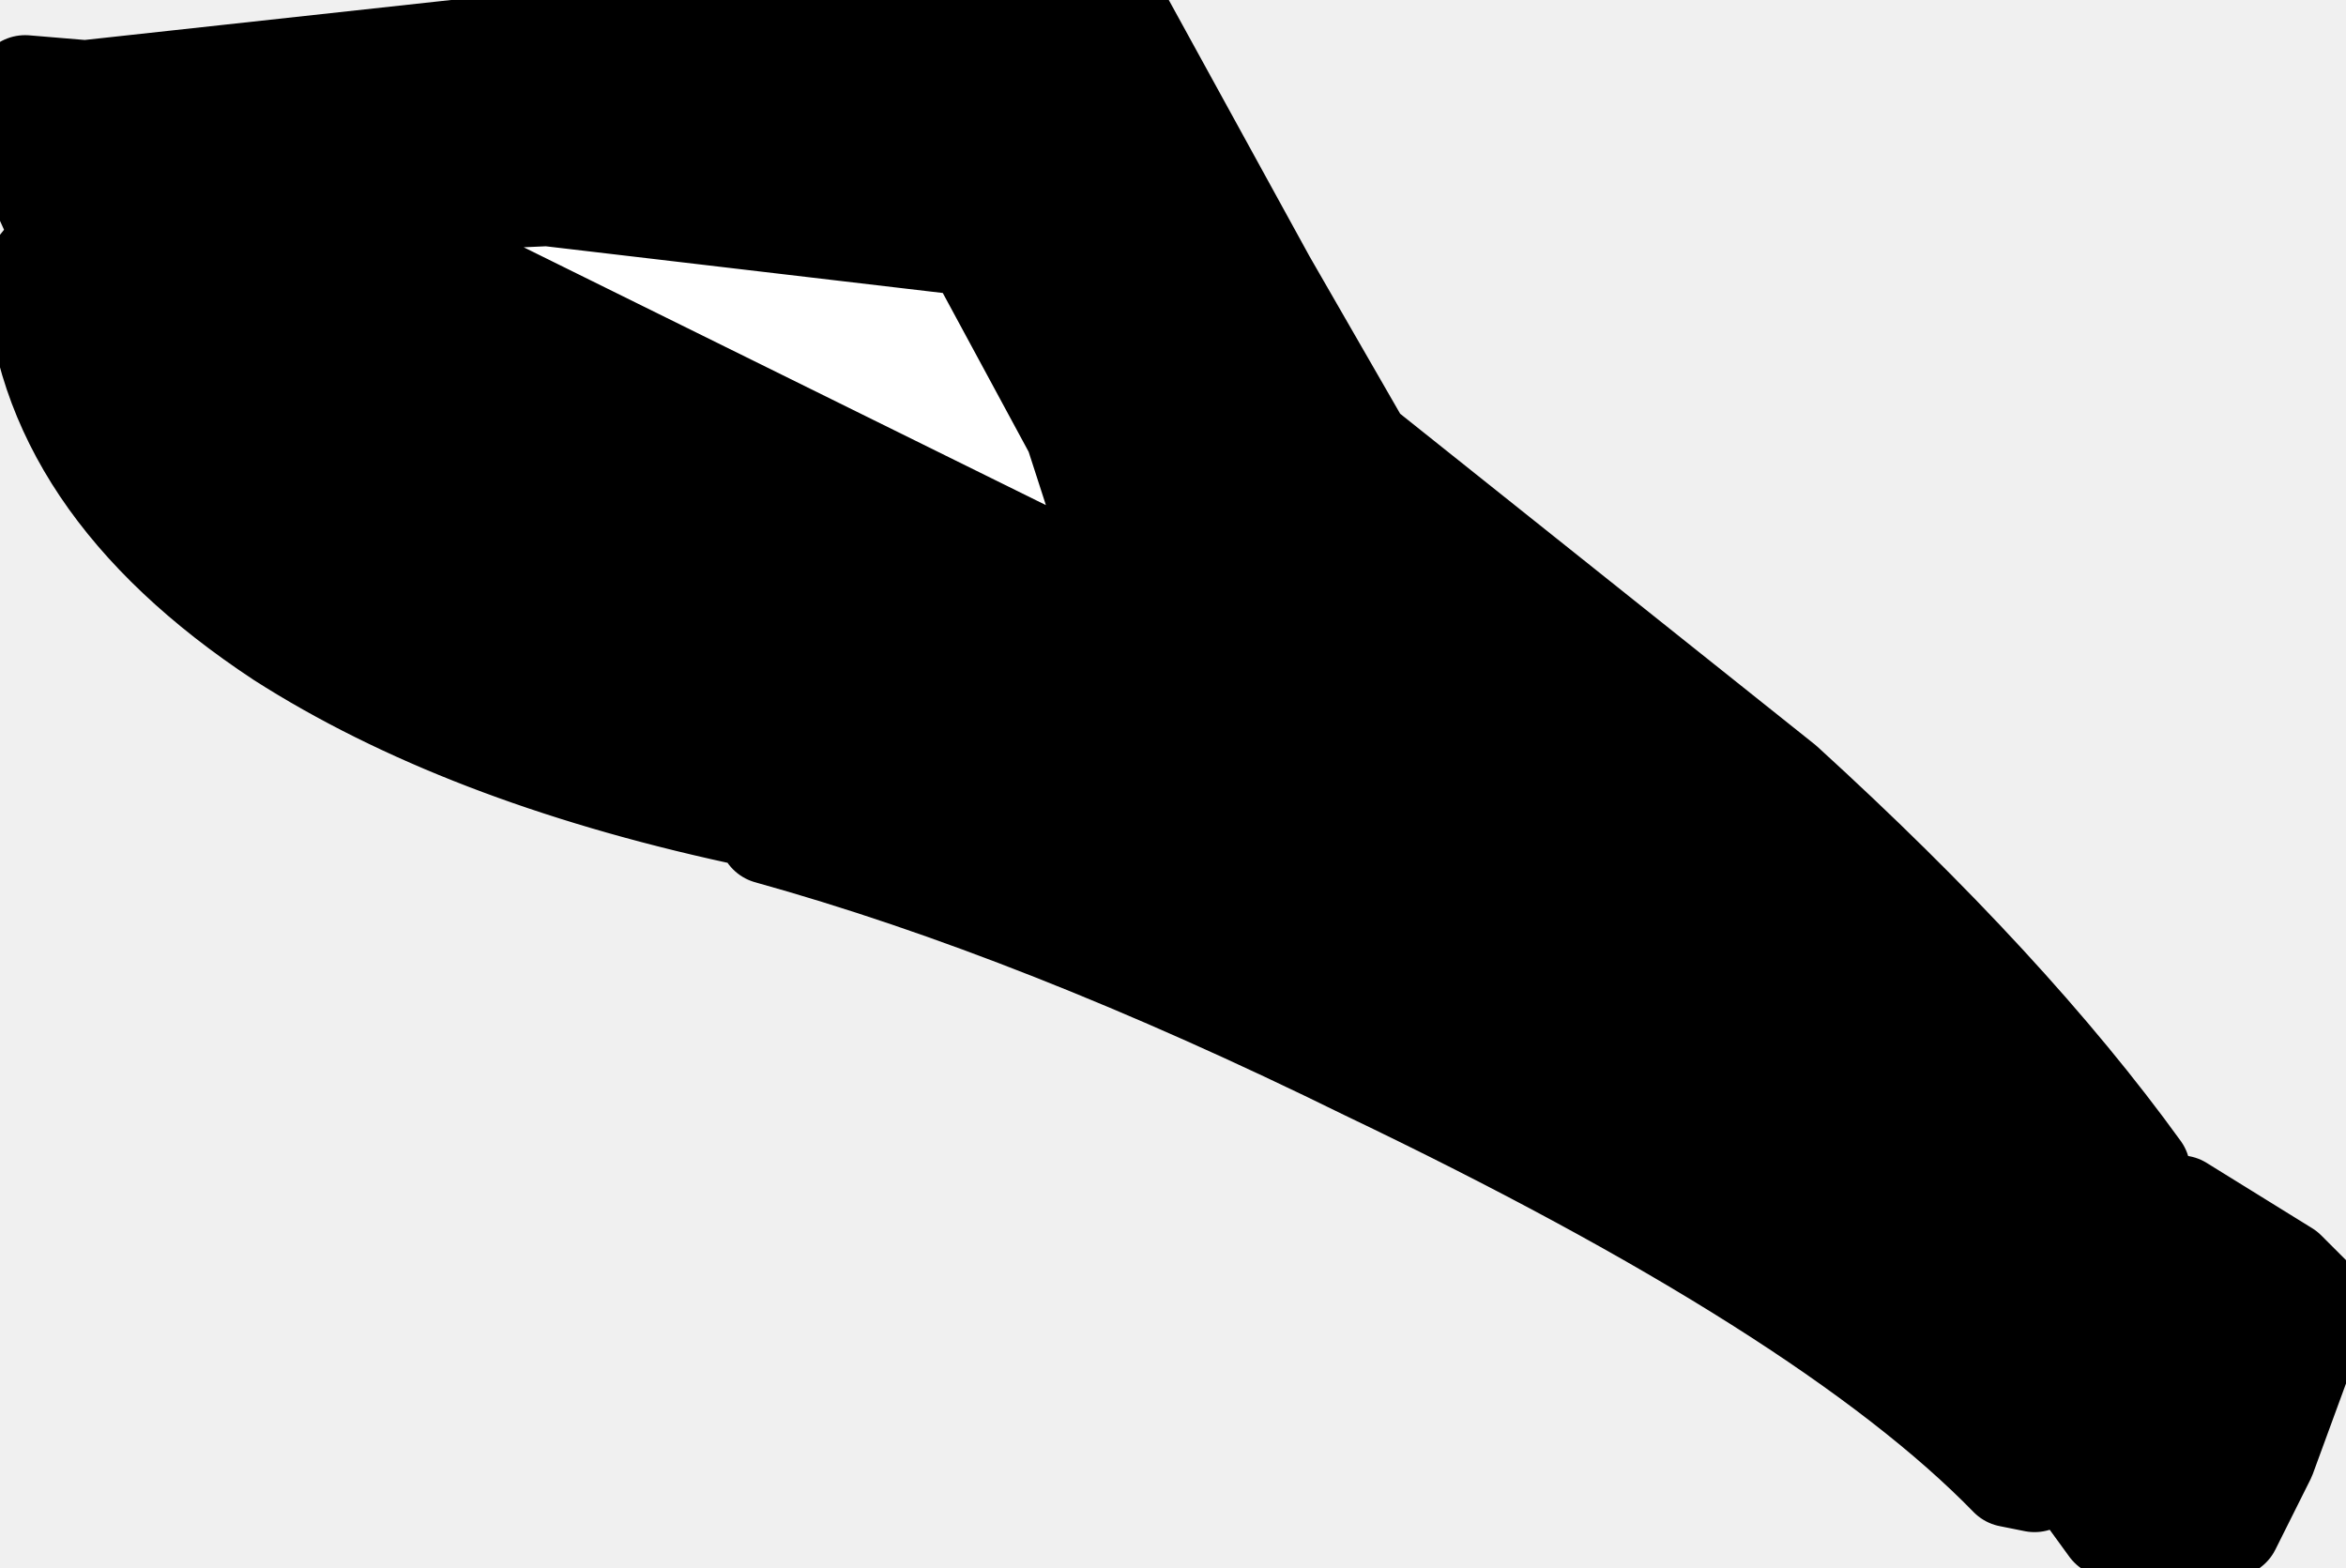
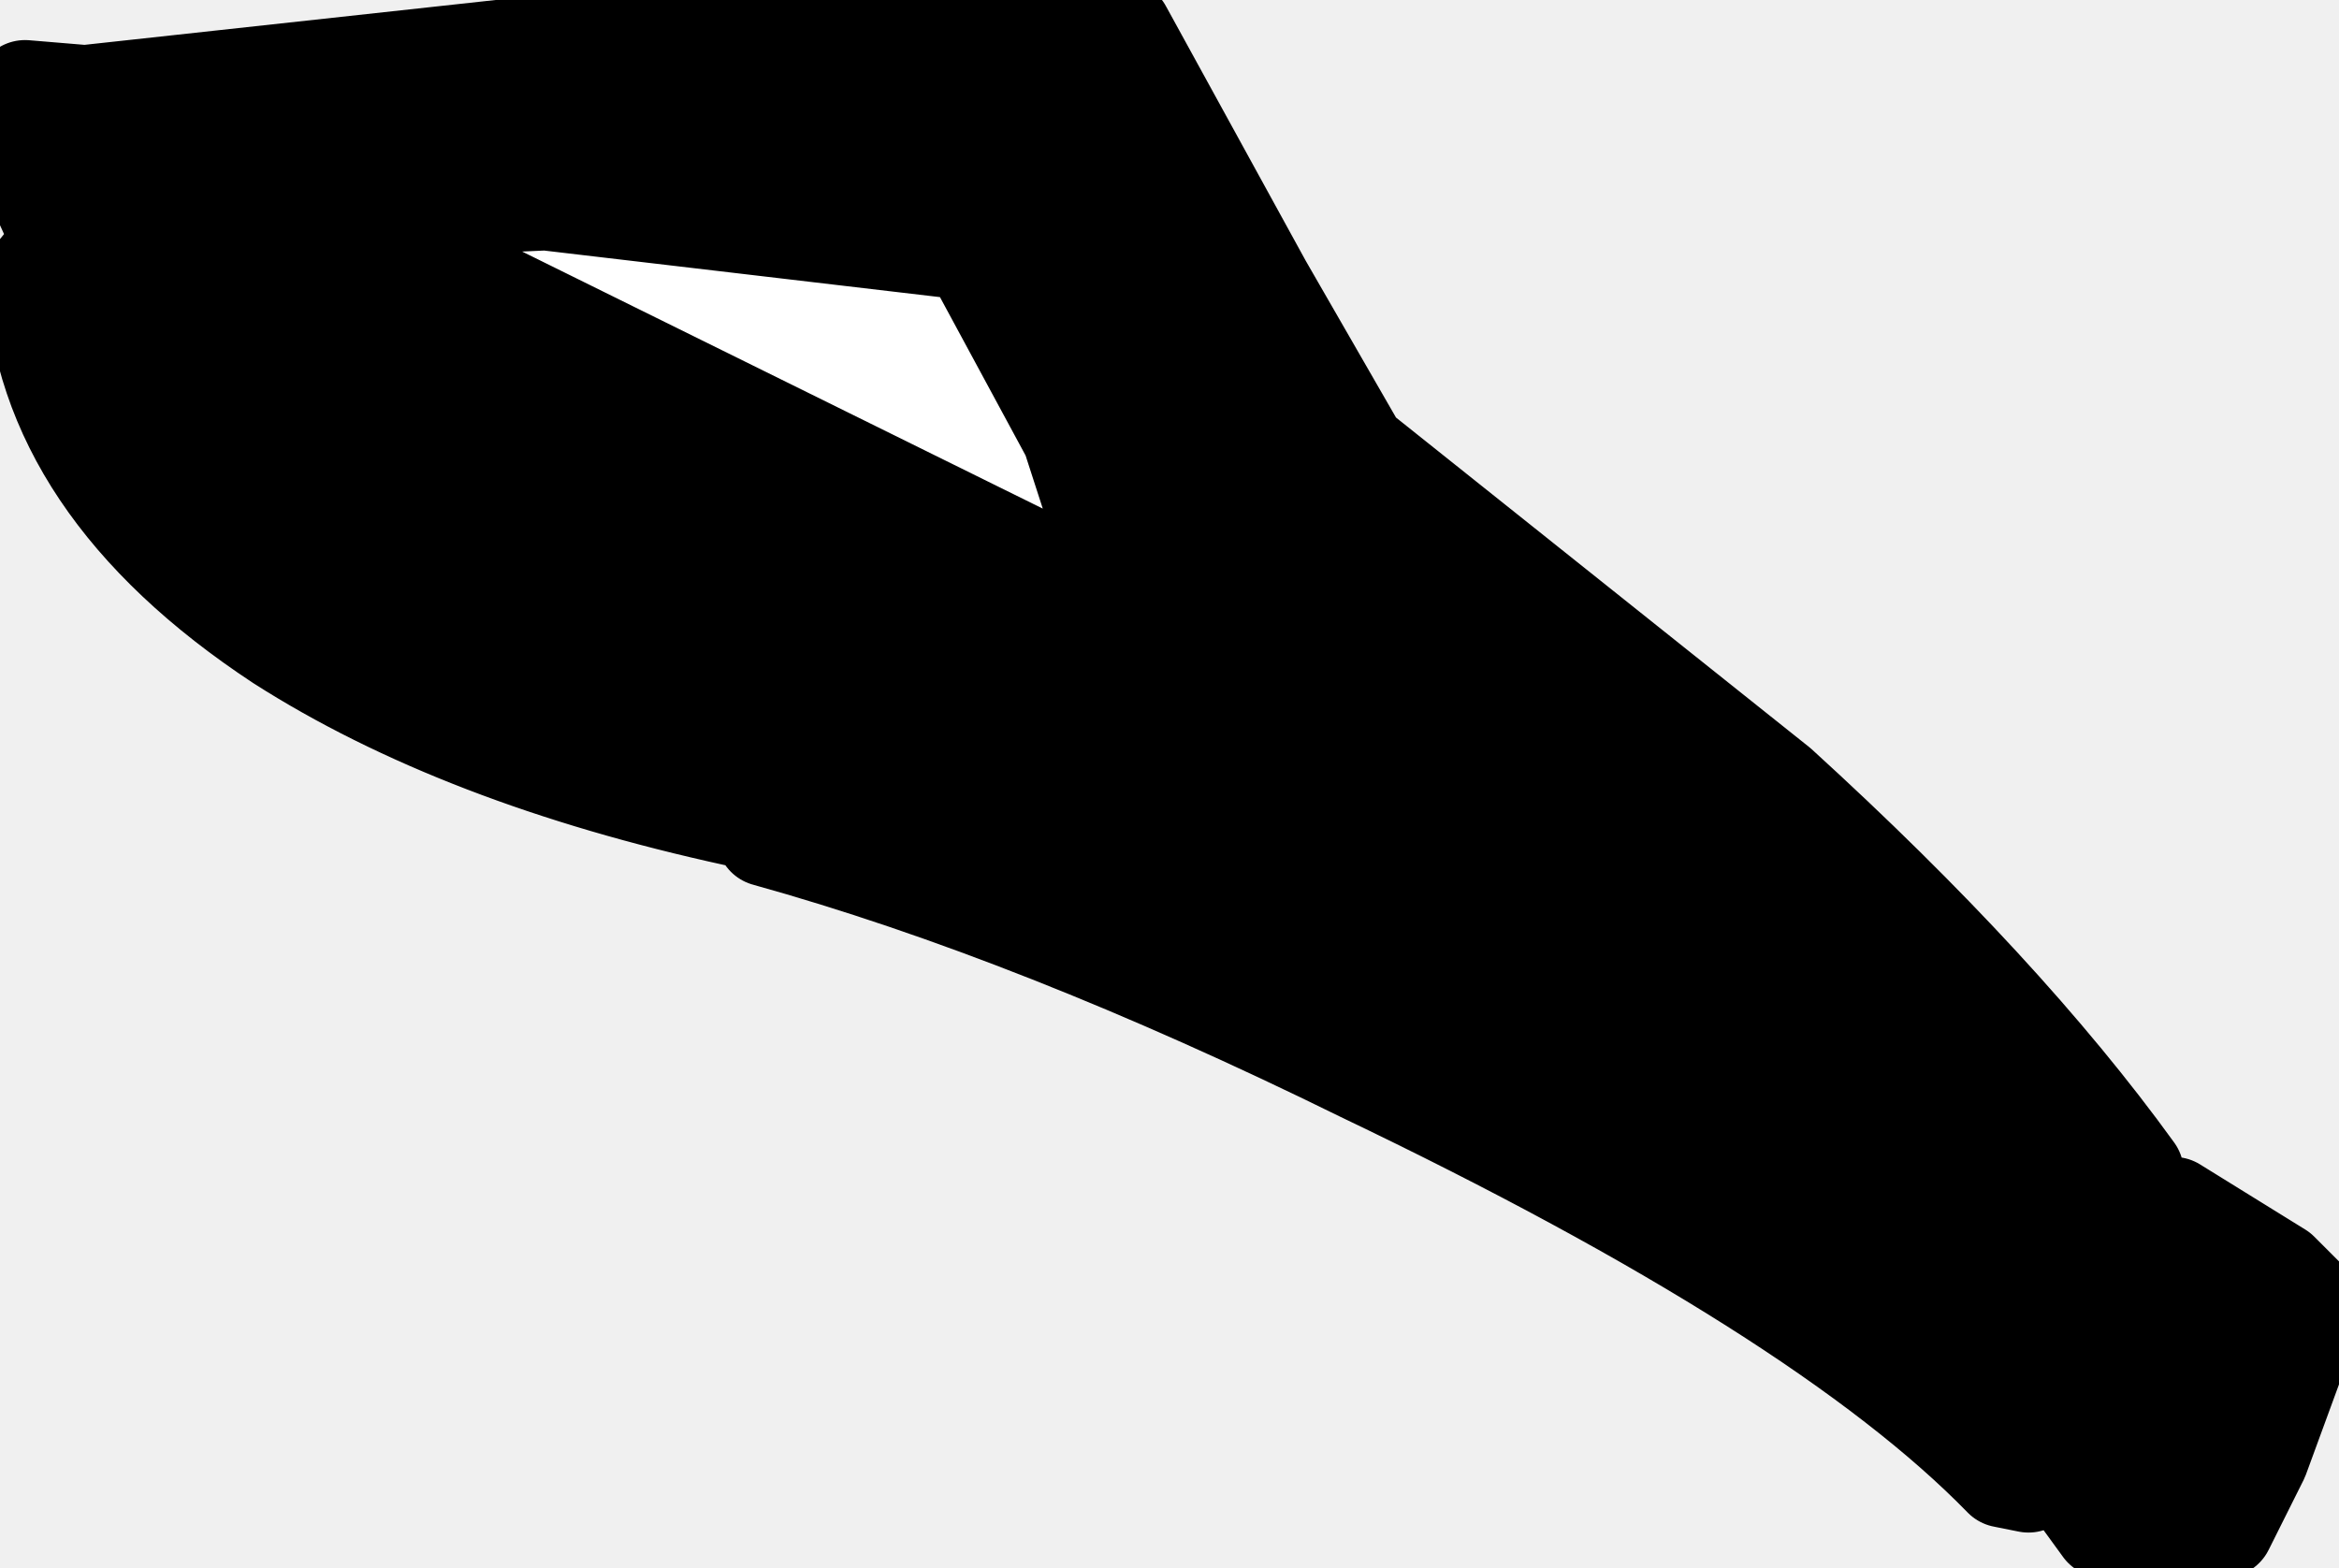
- <svg xmlns="http://www.w3.org/2000/svg" xmlns:ns1="https://www.free-decompiler.com/flash" xmlns:xlink="http://www.w3.org/1999/xlink" ns1:objectType="frame" height="15.6px" width="23.35px">
-   <g transform="matrix(1.0, 0.0, 0.0, 1.0, 0.25, 0.2)">
-     <use ns1:characterId="97" height="15.6" transform="matrix(1.0, 0.0, 0.0, 1.0, -0.25, -0.2)" width="23.35" xlink:href="#shape0" />
+ <svg xmlns="http://www.w3.org/2000/svg" xmlns:ns1="https://www.free-decompiler.com/flash" xmlns:xlink="http://www.w3.org/1999/xlink" ns1:objectType="frame" height="15.65px" width="23.35px">
+   <g transform="matrix(1.0, 0.0, 0.0, 1.0, 0.25, 0.25)">
+     <use ns1:characterId="99" height="15.65" transform="matrix(1.0, 0.0, 0.0, 1.0, 0.0, 0.0)" width="23.35" xlink:href="#shape0" />
  </g>
  <defs>
-     <g id="shape0" transform="matrix(1.0, 0.0, 0.0, 1.0, 0.25, 0.2)">
+     <g id="shape0">
      <path d="M21.05 11.45 L21.1 11.8 Q21.0 14.0 20.35 14.45 21.0 14.0 21.1 11.8 L21.45 11.8 22.5 12.45 22.85 12.8 22.3 14.3 21.95 15.0 21.35 15.15 20.75 15.0 20.35 14.45 20.0 14.55 19.75 14.5 Q17.95 12.65 13.35 10.45 10.1 8.85 7.4 8.1 L7.1 7.9 Q4.35 7.3 2.55 6.15 0.2 4.6 0.1 2.5 L0.3 2.25 0.3 2.0 0.05 1.45 0.0 0.85 0.0 0.65 0.6 0.7 6.1 0.1 10.95 0.05 12.35 2.6 13.3 4.25 17.5 7.6 Q19.75 9.65 21.05 11.45 M11.0 5.8 L10.45 4.1 9.45 2.25 5.2 1.75 3.0 1.85 11.0 5.8" fill="#000000" fill-rule="evenodd" stroke="none" />
      <path d="M11.0 5.8 L3.0 1.85 5.2 1.75 9.45 2.25 10.45 4.1 11.0 5.8" fill="#ffffff" fill-rule="evenodd" stroke="none" />
      <path d="M21.05 11.45 Q19.75 9.65 17.5 7.6 L13.3 4.25 12.35 2.6 10.95 0.05 6.1 0.1 0.6 0.7 0.0 0.65 0.0 0.85 0.05 1.45 0.3 2.0 0.3 2.25 0.1 2.5 Q0.2 4.6 2.55 6.15 4.35 7.3 7.1 7.9 M7.4 8.1 Q10.1 8.85 13.35 10.45 17.95 12.65 19.75 14.5 L20.0 14.55 20.35 14.45 Q21.0 14.0 21.1 11.8 M21.45 11.8 L22.5 12.45 22.85 12.8 22.3 14.3 21.95 15.0 21.35 15.15 20.75 15.0 20.35 14.45 M11.0 5.8 L3.0 1.85 5.2 1.75 9.45 2.25 10.45 4.1 11.0 5.8 Z" ns1:has-small-stroke="true" ns1:original-stroke-width="0.5" fill="none" stroke="#000000" stroke-linecap="round" stroke-linejoin="round" stroke-width="1.0" />
    </g>
  </defs>
</svg>
